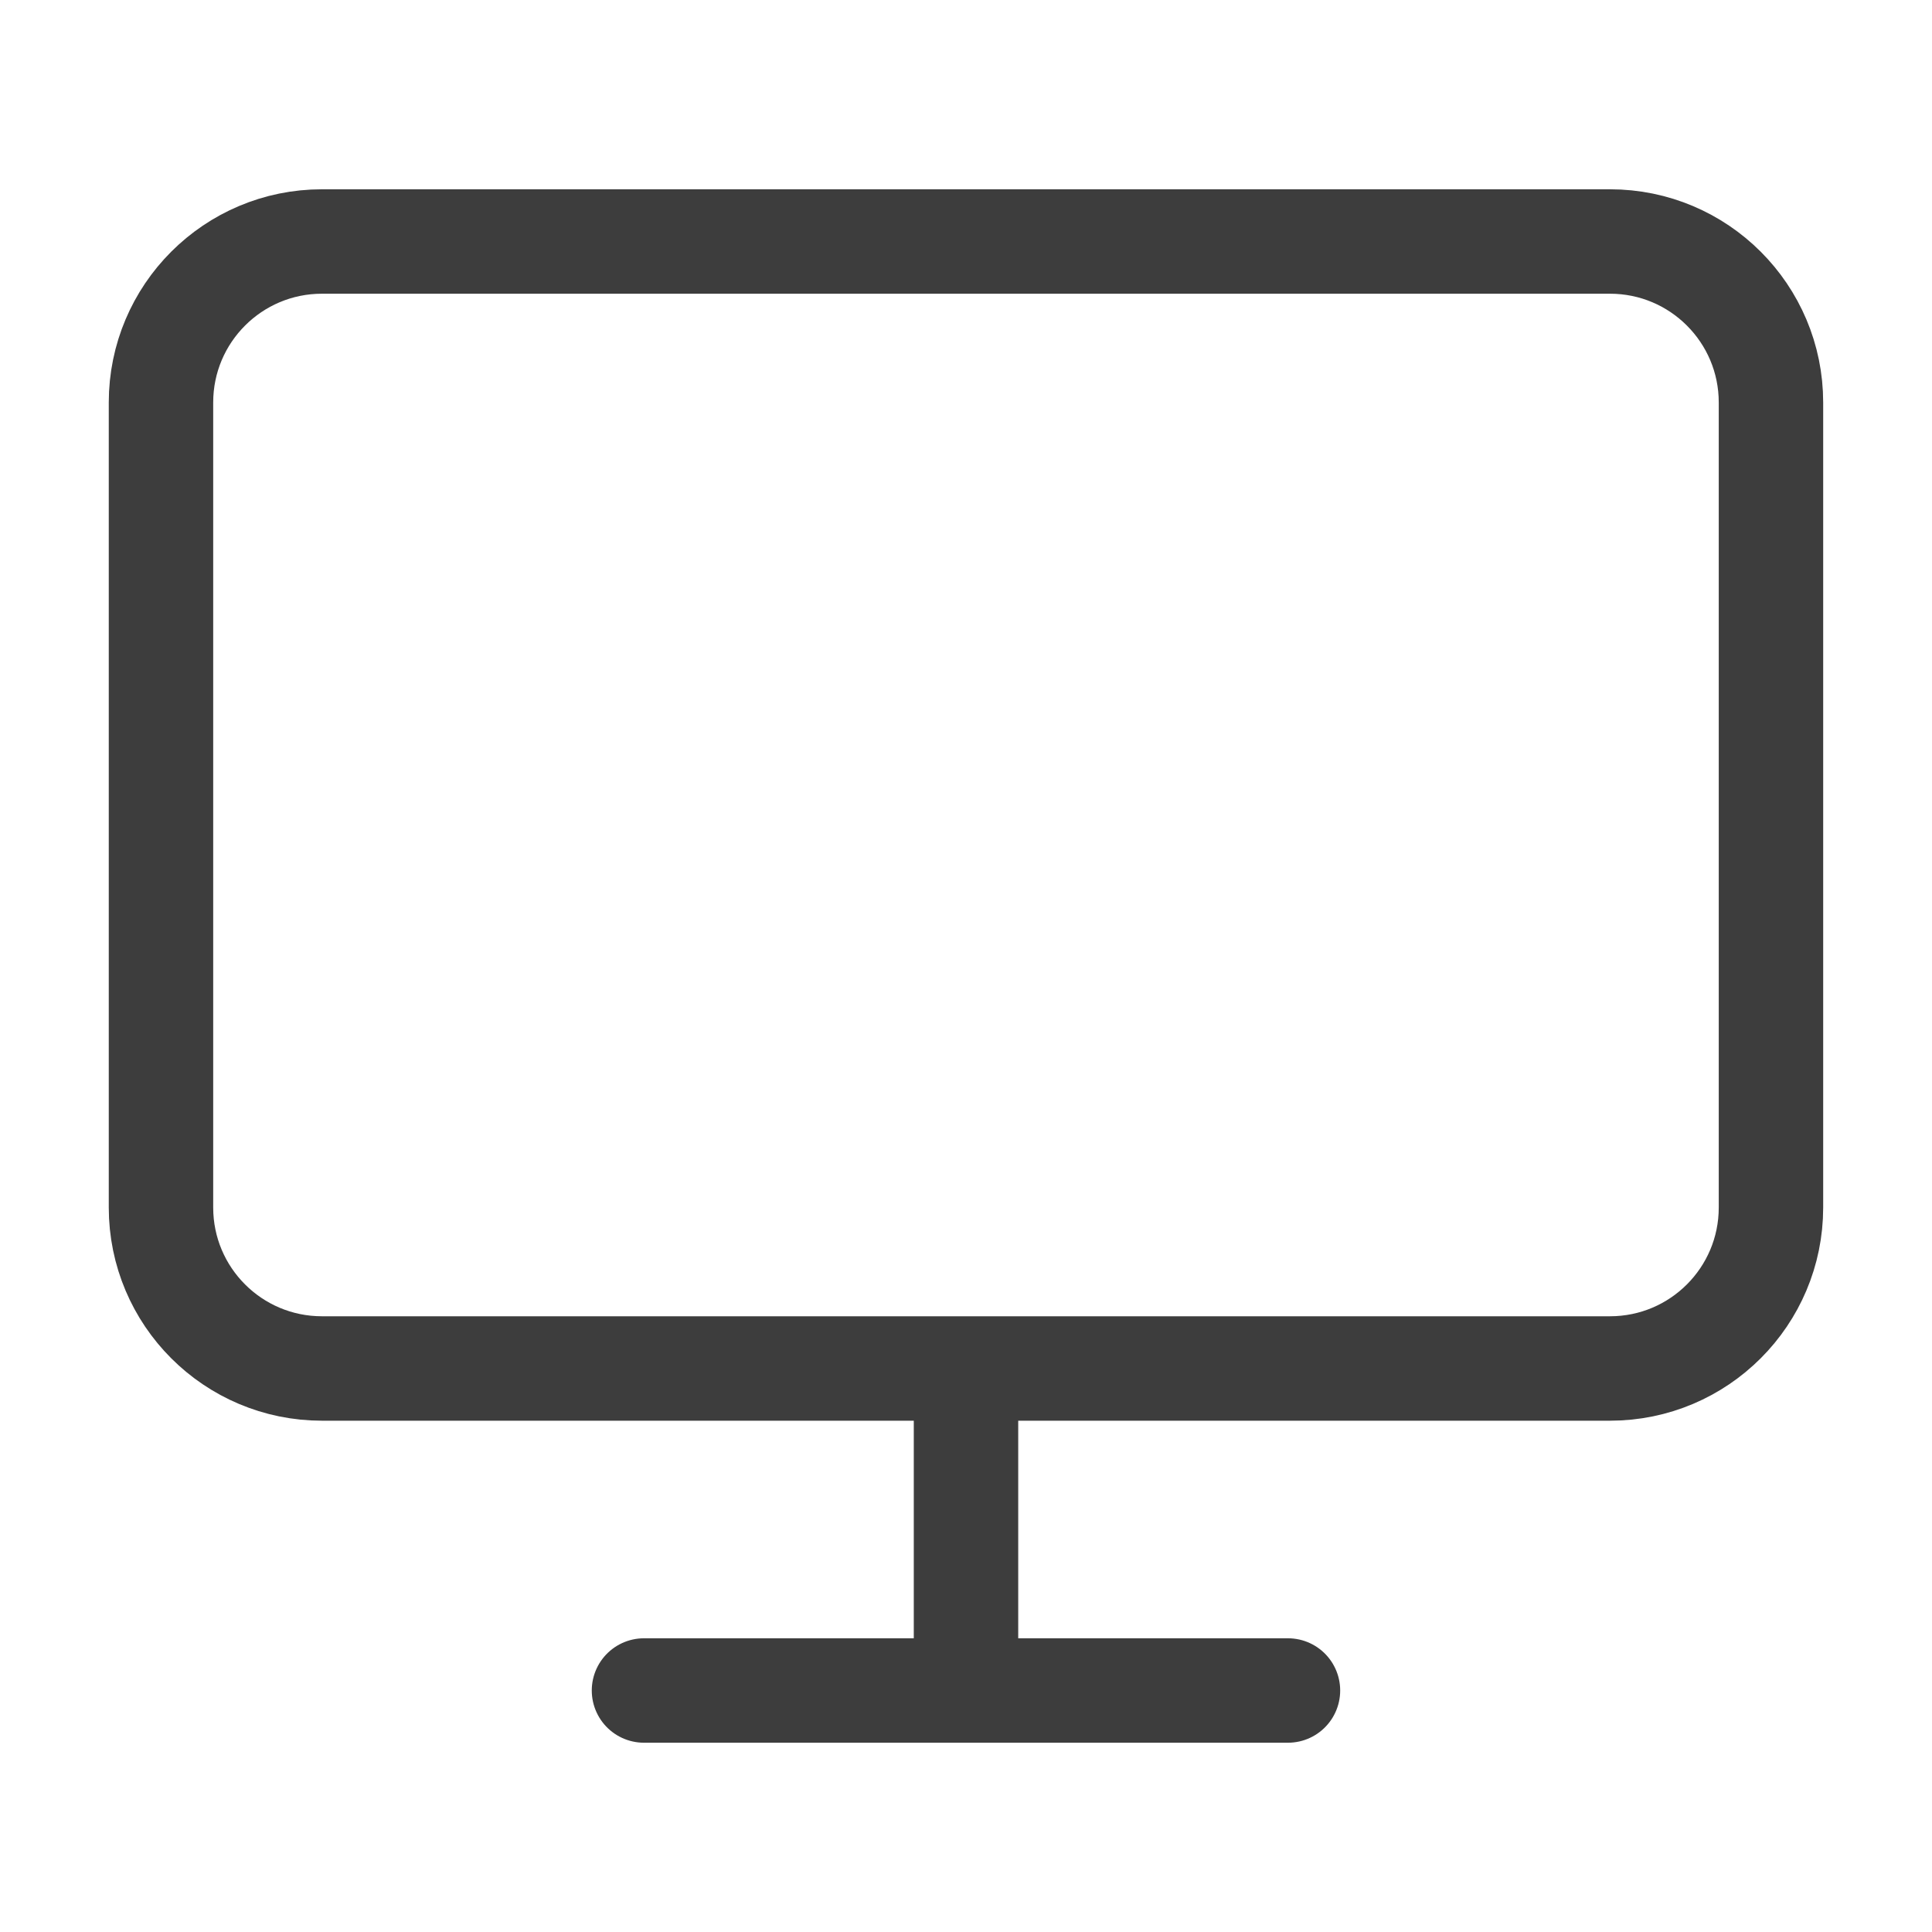
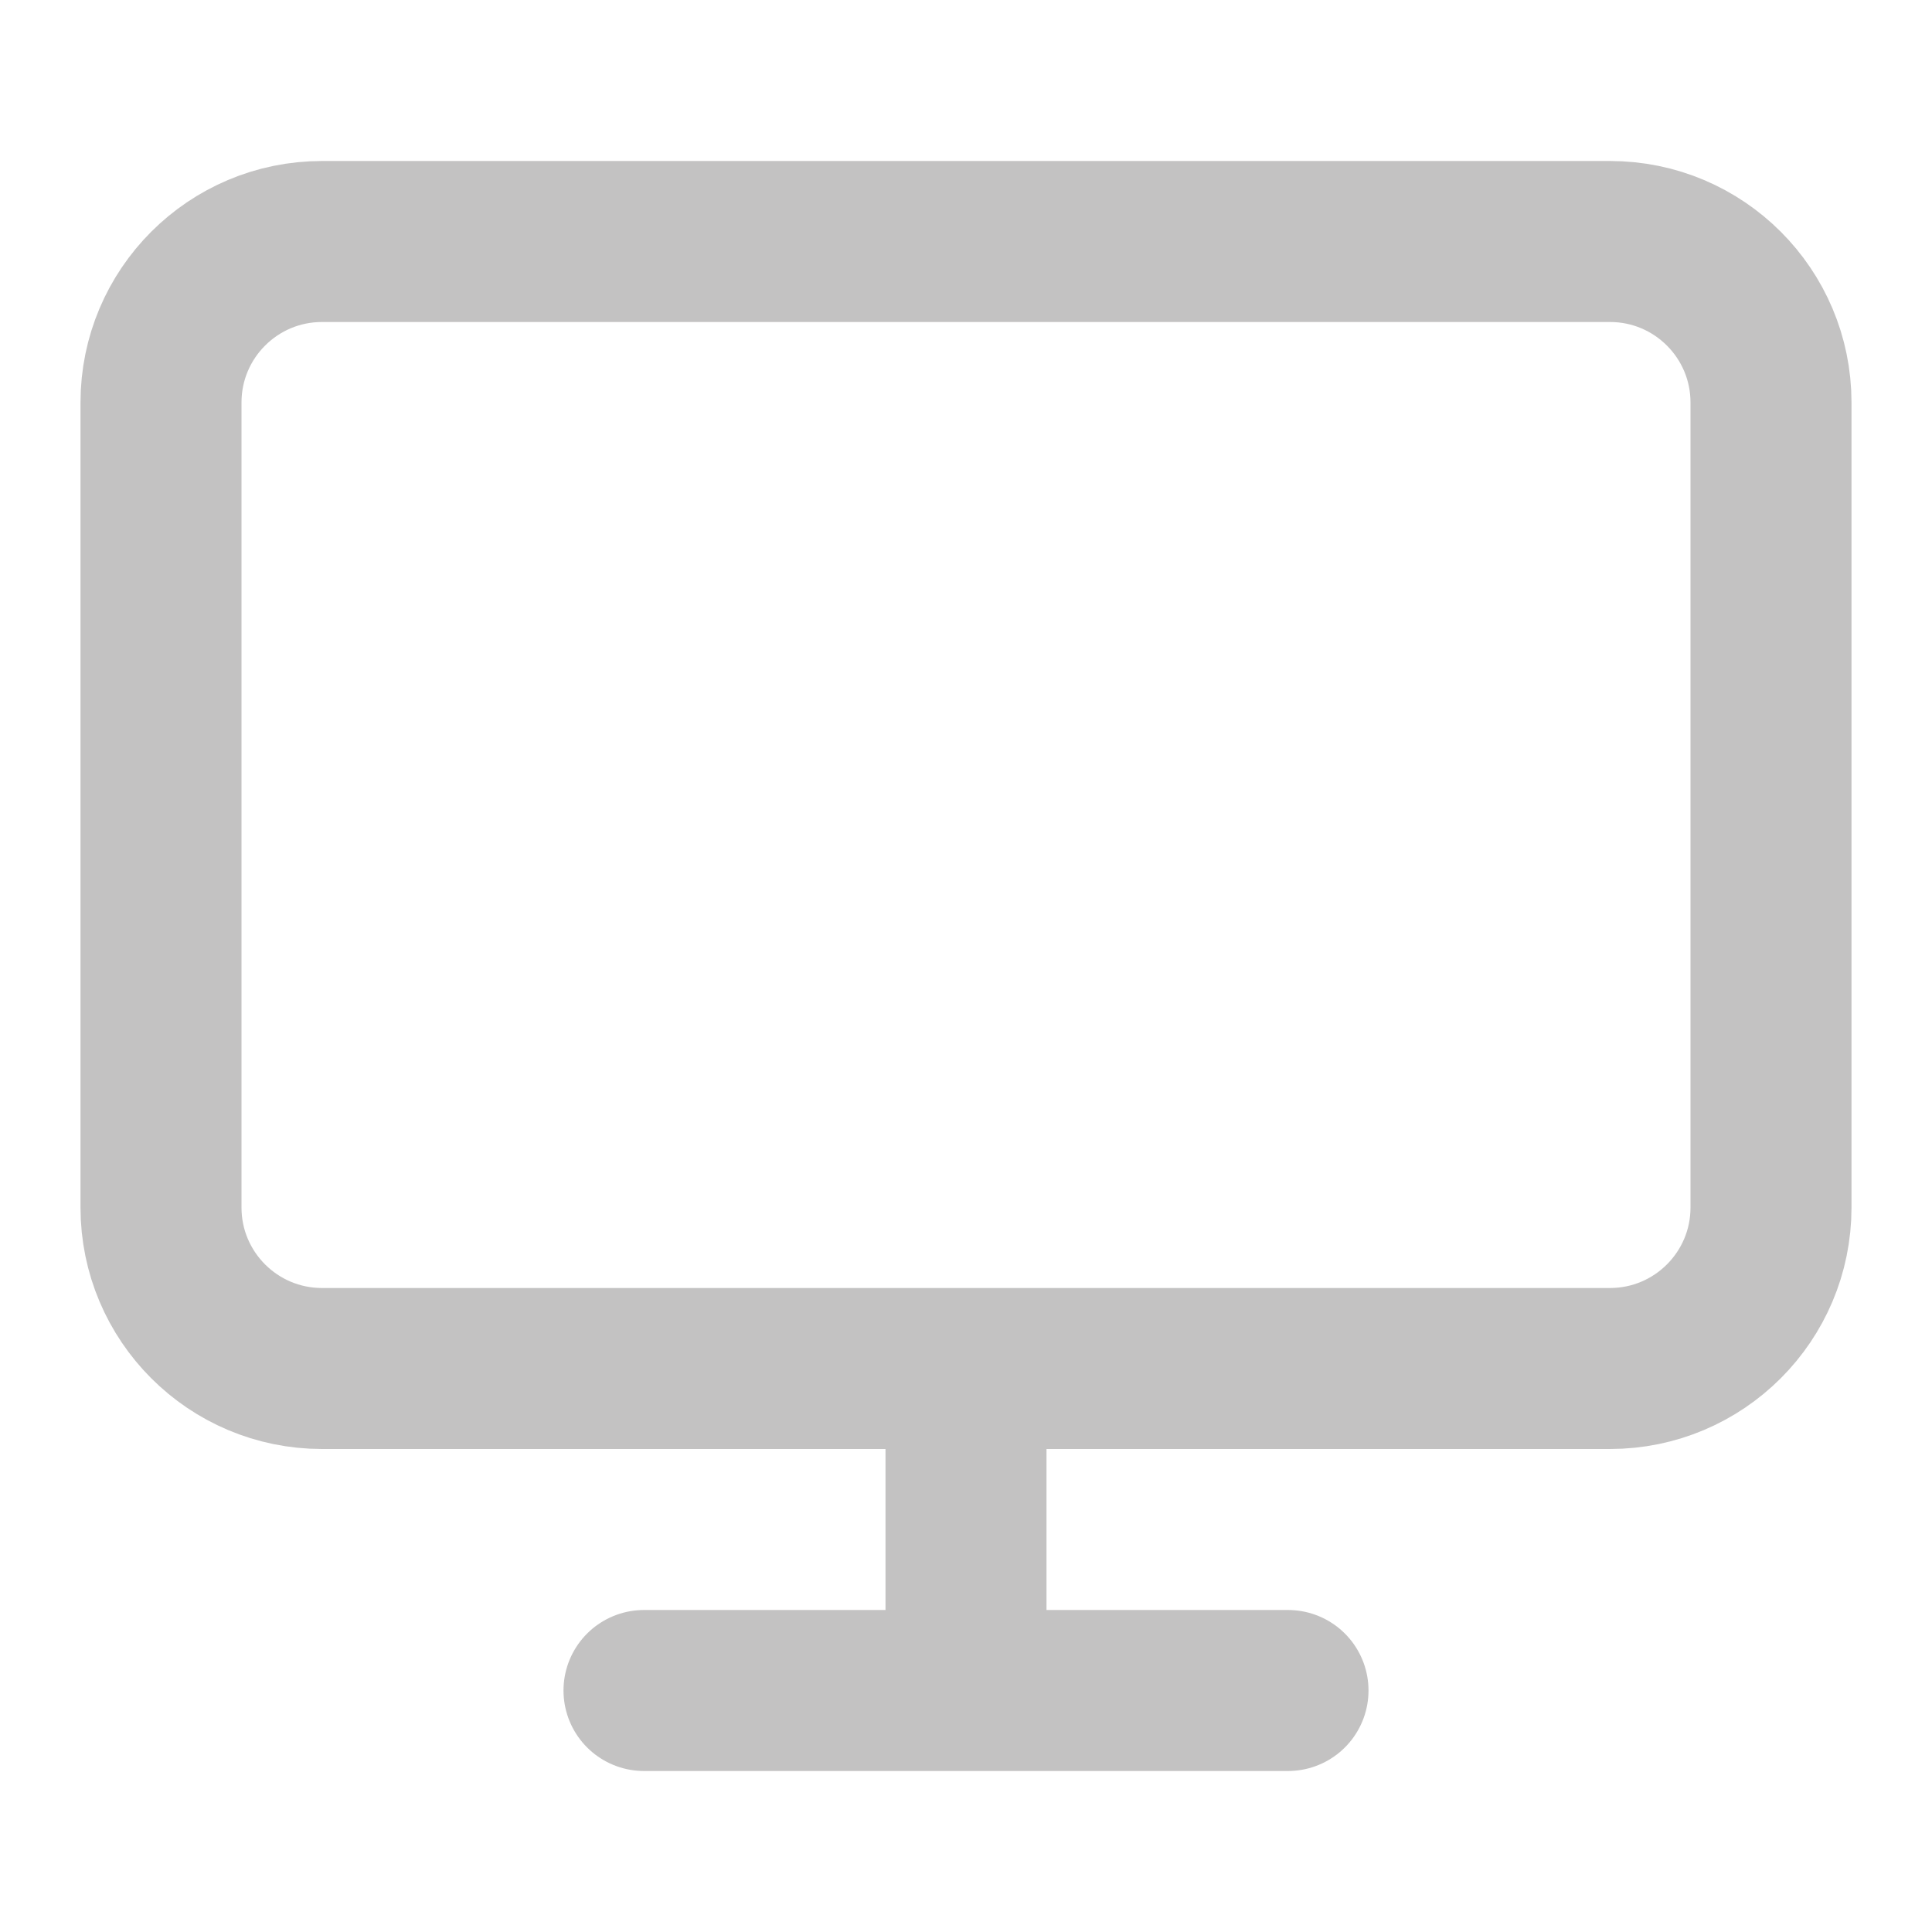
- <svg xmlns="http://www.w3.org/2000/svg" width="37" height="37" viewBox="0 0 37 37" fill="none">
-   <path d="M12.333 32.375H24.666M18.5 26.208V32.375M6.166 4.625H30.833C32.536 4.625 33.916 6.005 33.916 7.708V23.125C33.916 24.828 32.536 26.208 30.833 26.208H6.166C4.463 26.208 3.083 24.828 3.083 23.125V7.708C3.083 6.005 4.463 4.625 6.166 4.625Z" stroke="#3D3D3D" stroke-width="2" stroke-linecap="round" stroke-linejoin="round" />
+ <svg xmlns="http://www.w3.org/2000/svg" width="48" height="48" viewBox="0 0 48 48" fill="none">
+   <path d="M16 42H32M24 34V42M8 6H40C42.209 6 44 7.791 44 10V30C44 32.209 42.209 34 40 34H8C5.791 34 4 32.209 4 30V10C4 7.791 5.791 6 8 6Z" stroke="#C3C2C2" stroke-width="4" stroke-linecap="round" stroke-linejoin="round" />
</svg>
